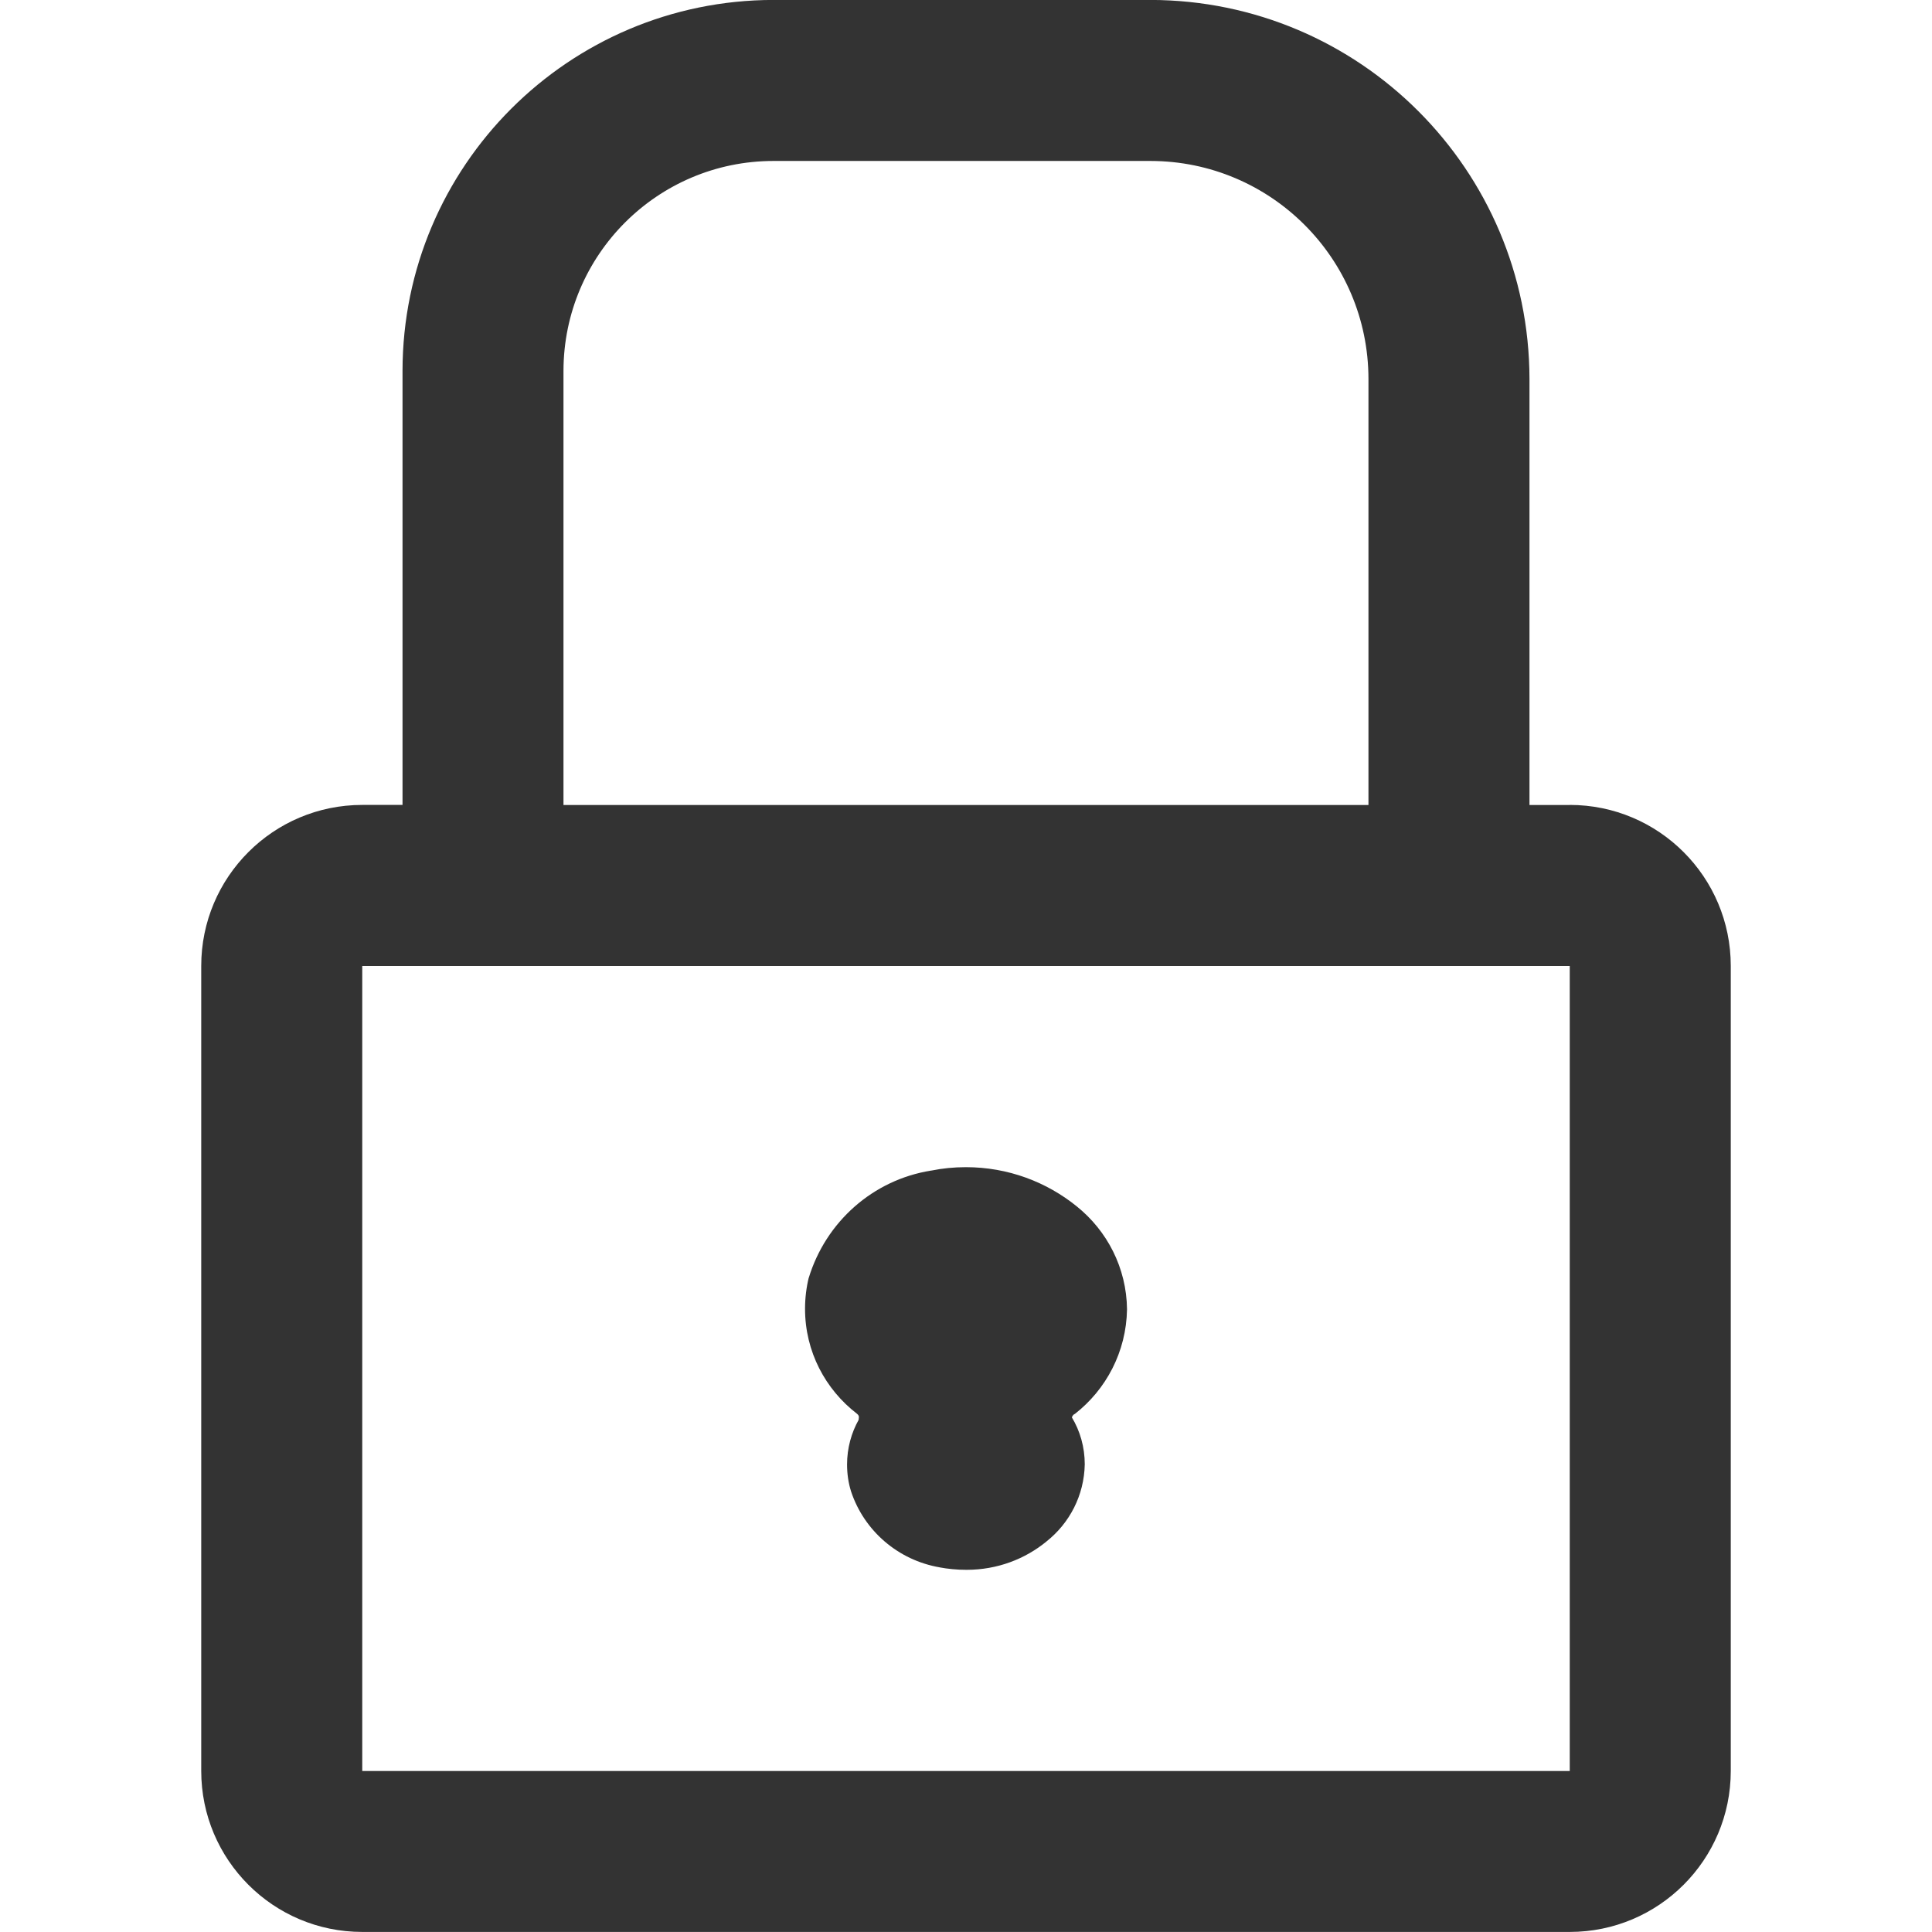
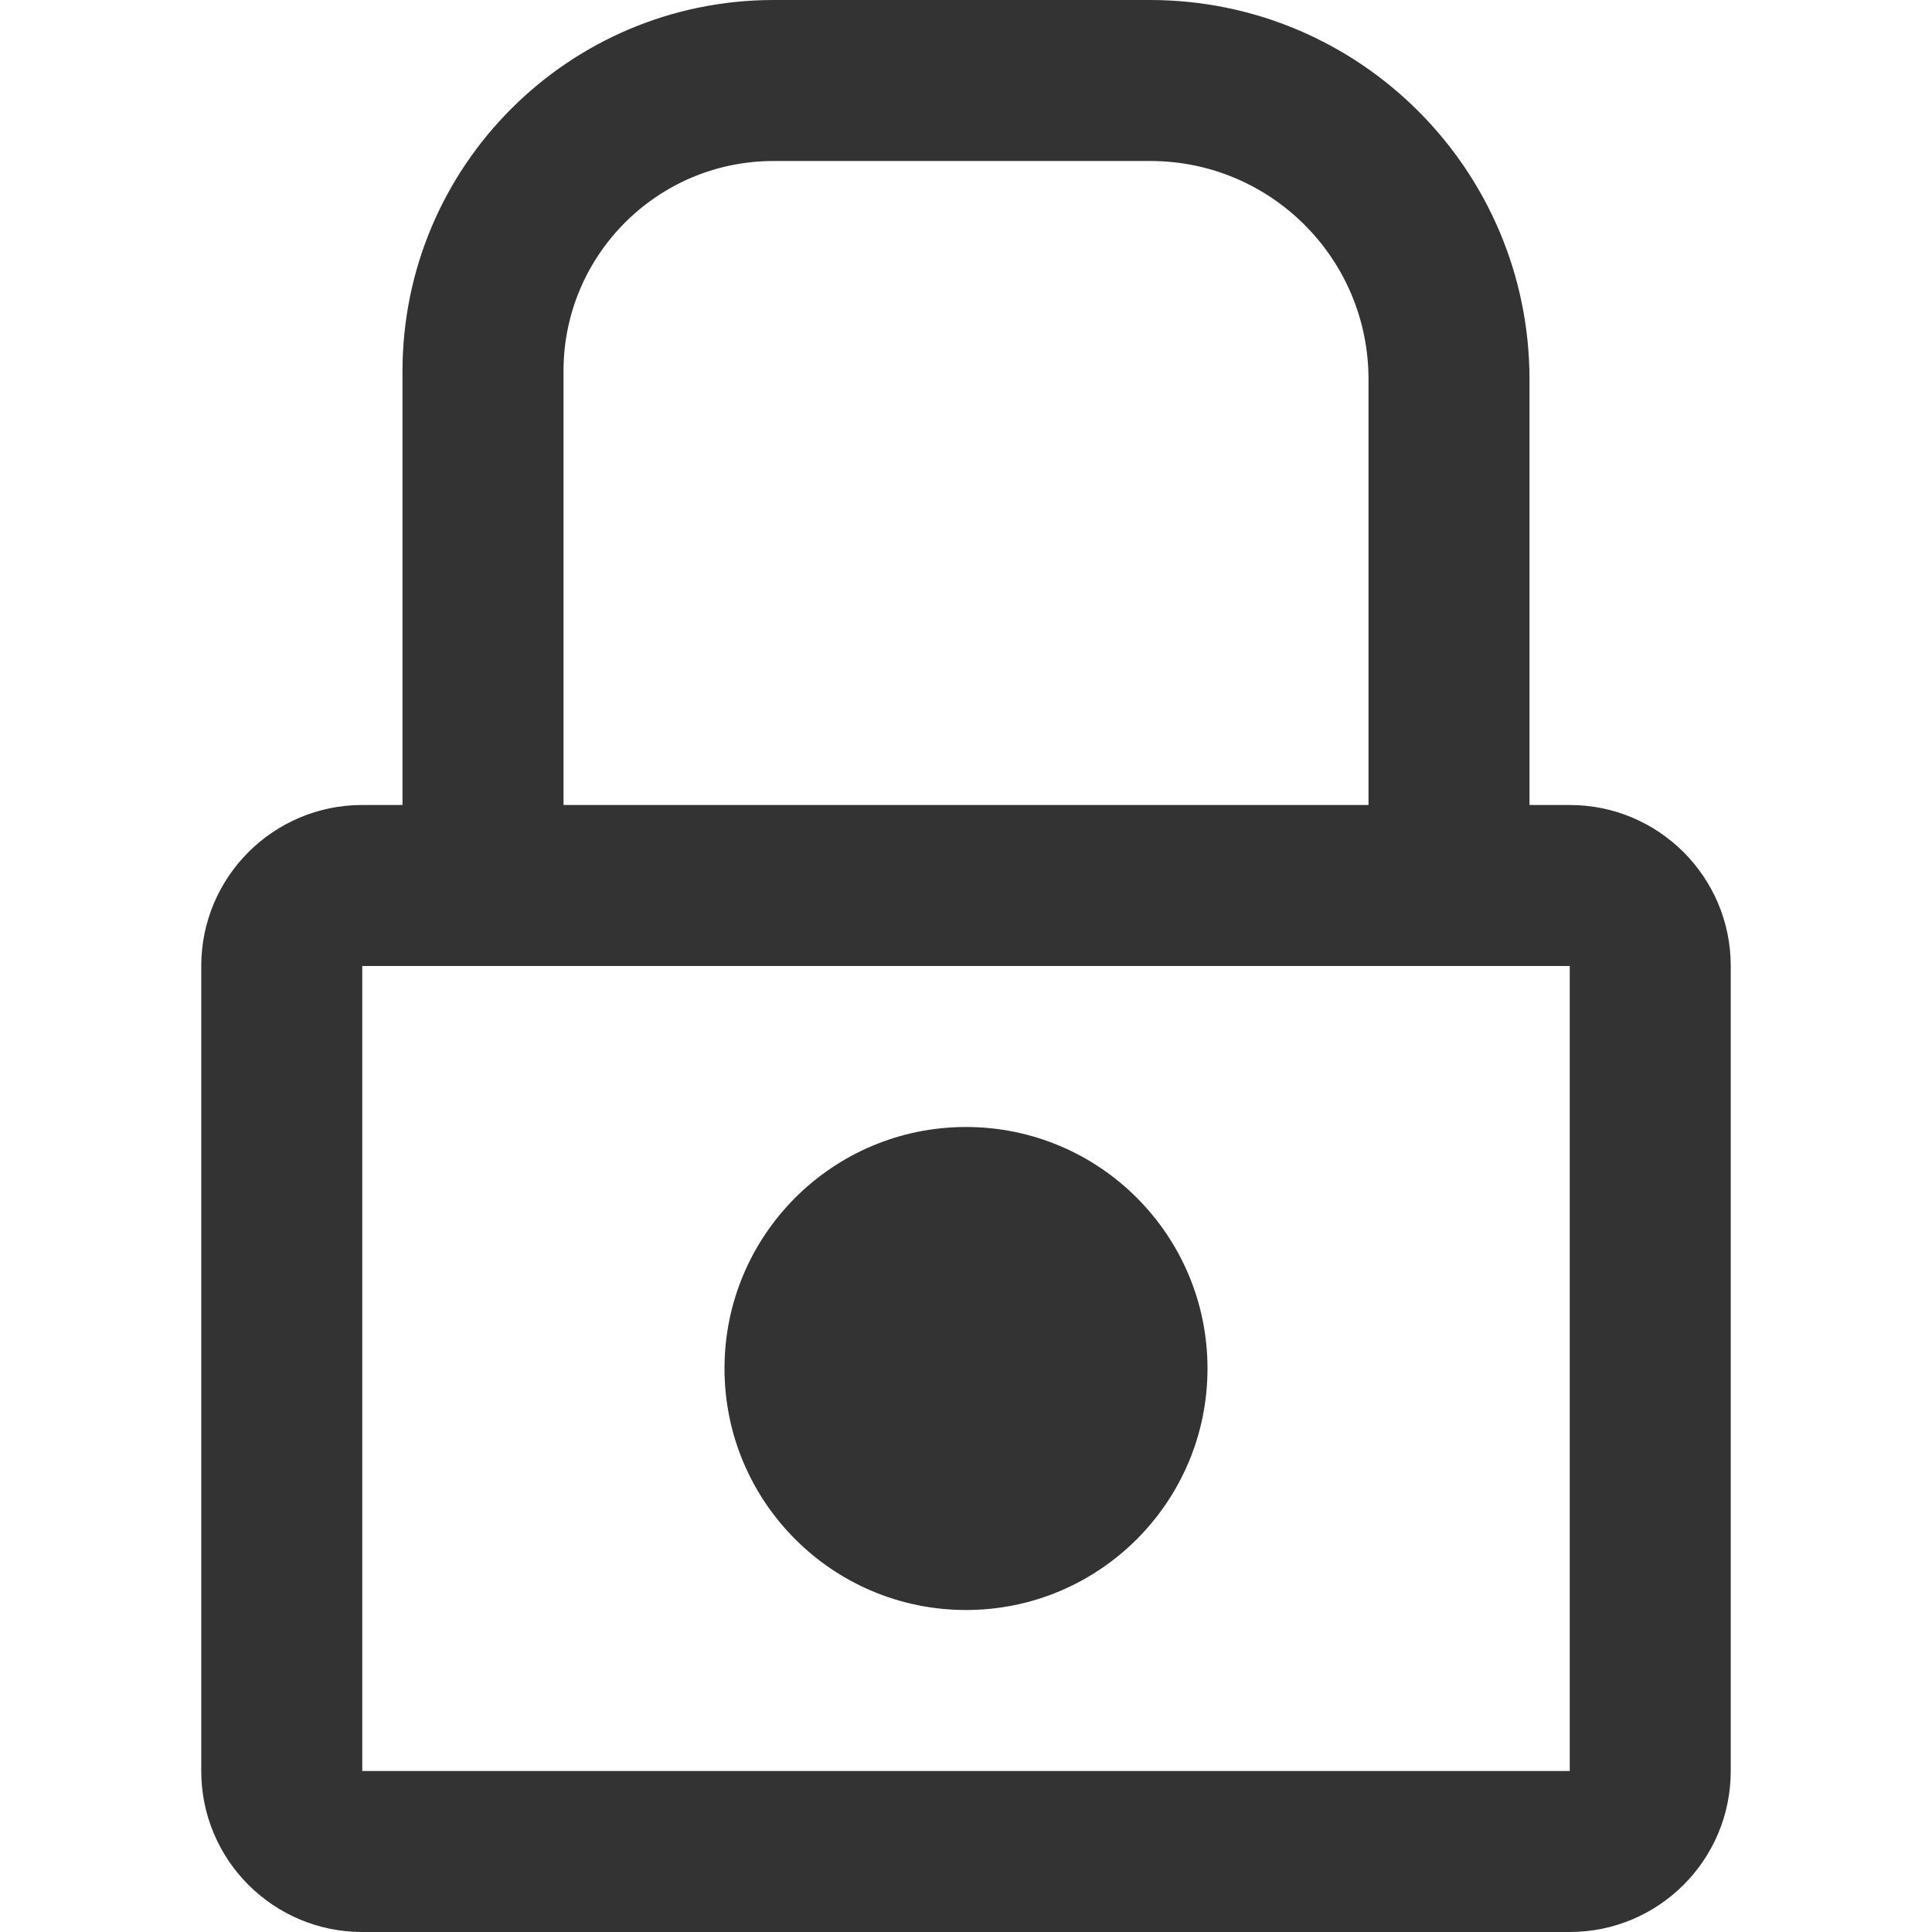
- <svg xmlns="http://www.w3.org/2000/svg" version="1.1" width="32" height="32" viewBox="0 0 32 32">
-   <path fill="#333" d="M26 13.333h-0.667v-7.057c-0.006-3.464-2.812-6.271-6.276-6.277h-6.247c-3.391 0.004-6.14 2.752-6.143 6.143v7.19h-0.667c-1.473 0-2.667 1.194-2.667 2.667v0 13.333c0 1.473 1.194 2.667 2.667 2.667v0h20c1.473 0 2.667-1.194 2.667-2.667v0-13.333c0-1.473-1.194-2.667-2.667-2.667v0zM9.333 6.143c0.002-1.919 1.557-3.475 3.476-3.477h6.247c1.993 0.002 3.608 1.617 3.61 3.61v7.057h-13.333zM6 29.333v-13.333h20v13.333zM17.797 23.42c-0.020 0.013-0.036 0.033-0.043 0.056l-0 0.001c0.134 0.222 0.213 0.49 0.213 0.777 0 0 0 0 0 0v0c-0.010 0.517-0.254 0.975-0.63 1.274l-0.003 0.003c-0.357 0.293-0.818 0.47-1.321 0.47-0.005 0-0.009 0-0.013-0h0.001c-0.153-0-0.303-0.015-0.448-0.042l0.015 0.002c-0.696-0.119-1.254-0.608-1.47-1.253l-0.004-0.013c-0.041-0.131-0.064-0.282-0.064-0.438 0-0.271 0.071-0.526 0.195-0.746l-0.004 0.008c0-0.030 0.023-0.063-0.027-0.103-0.525-0.404-0.86-1.032-0.86-1.738 0-0.18 0.022-0.356 0.063-0.523l-0.003 0.015c0.283-0.932 1.064-1.627 2.025-1.781l0.015-0.002c0.17-0.035 0.365-0.055 0.564-0.055 0.698 0 1.339 0.245 1.841 0.653l-0.005-0.004c0.503 0.404 0.825 1.017 0.833 1.705v0.001c-0.012 0.706-0.348 1.33-0.865 1.733l-0.005 0.004z" />
+ <svg xmlns="http://www.w3.org/2000/svg" viewBox="0 0 96 96">
+   <path d="M60 68a12 12 0 1 1-12-12 12 12 0 0 1 12 12zm26-20v40a8 8 0 0 1-8 8H18a8 8 0 0 1-8-8V48a8 8 0 0 1 8-8h2V18.43A18.45 18.45 0 0 1 38.43 0h18.74A18.86 18.86 0 0 1 76 18.83V40h2a8 8 0 0 1 8 8zm-58-8h40V18.83A10.84 10.84 0 0 0 57.17 8H38.43A10.44 10.44 0 0 0 28 18.43zm50 48V48H18v40z" fill="#333" />
</svg>
